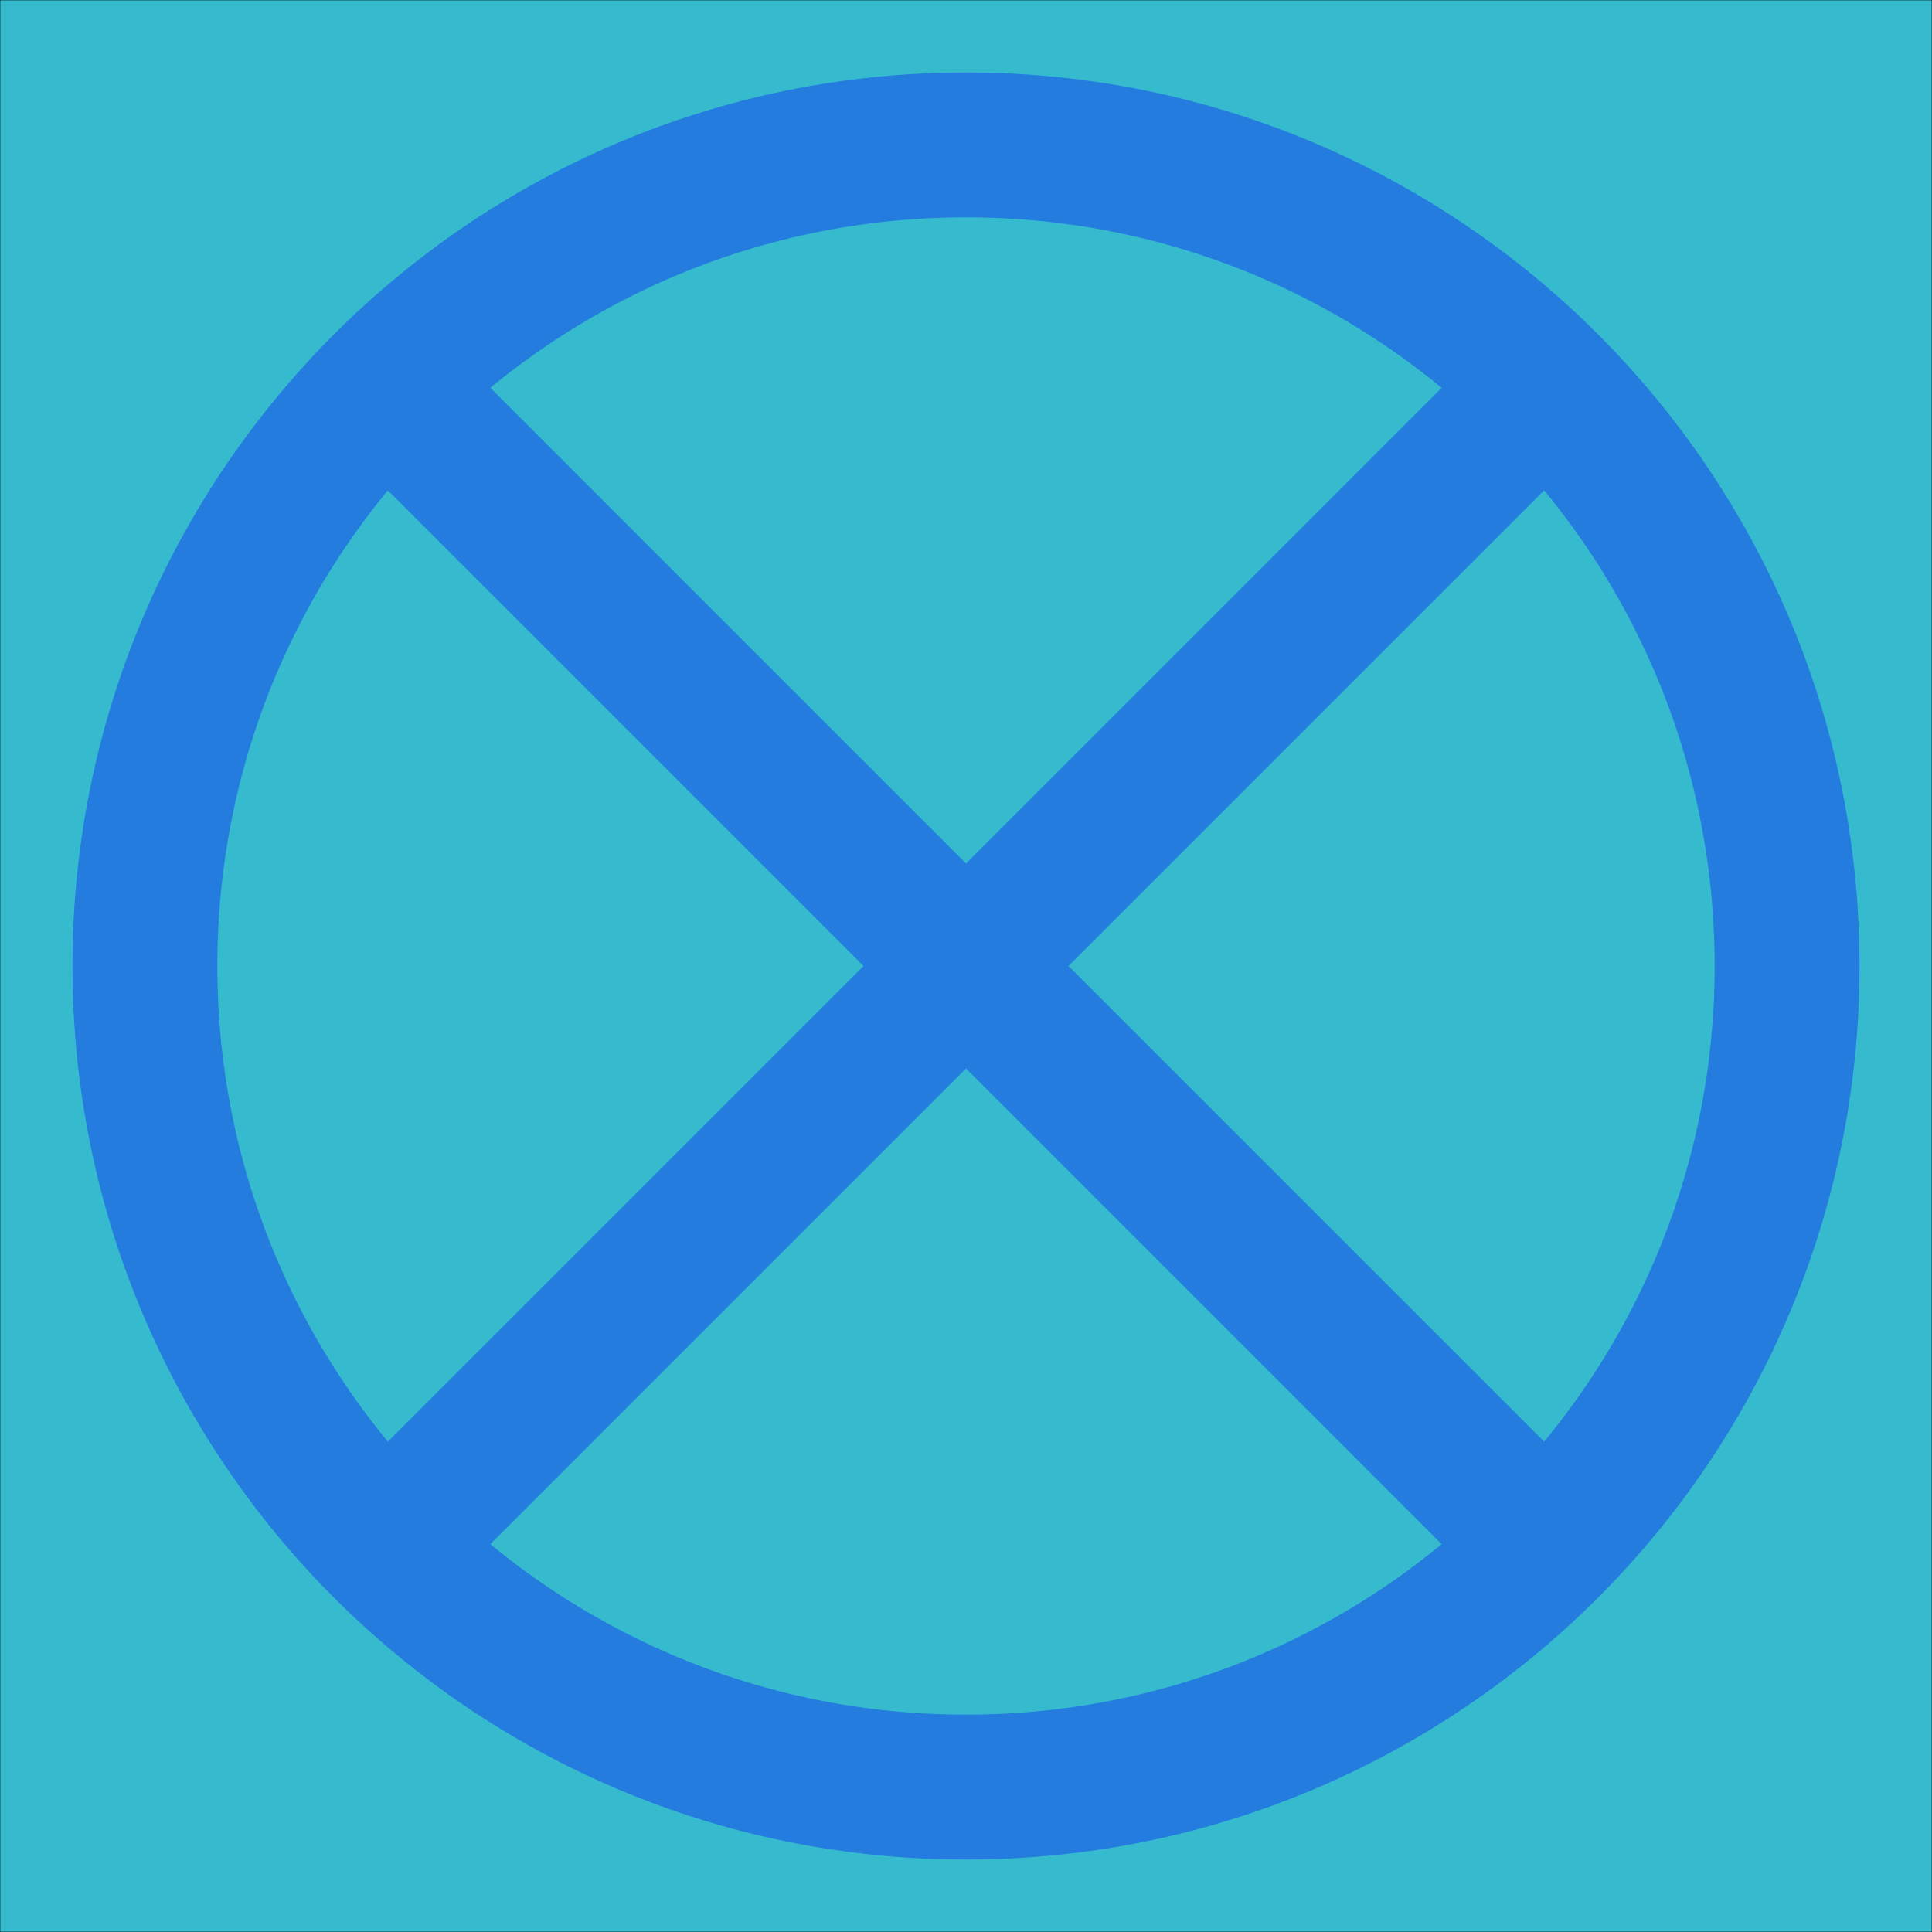
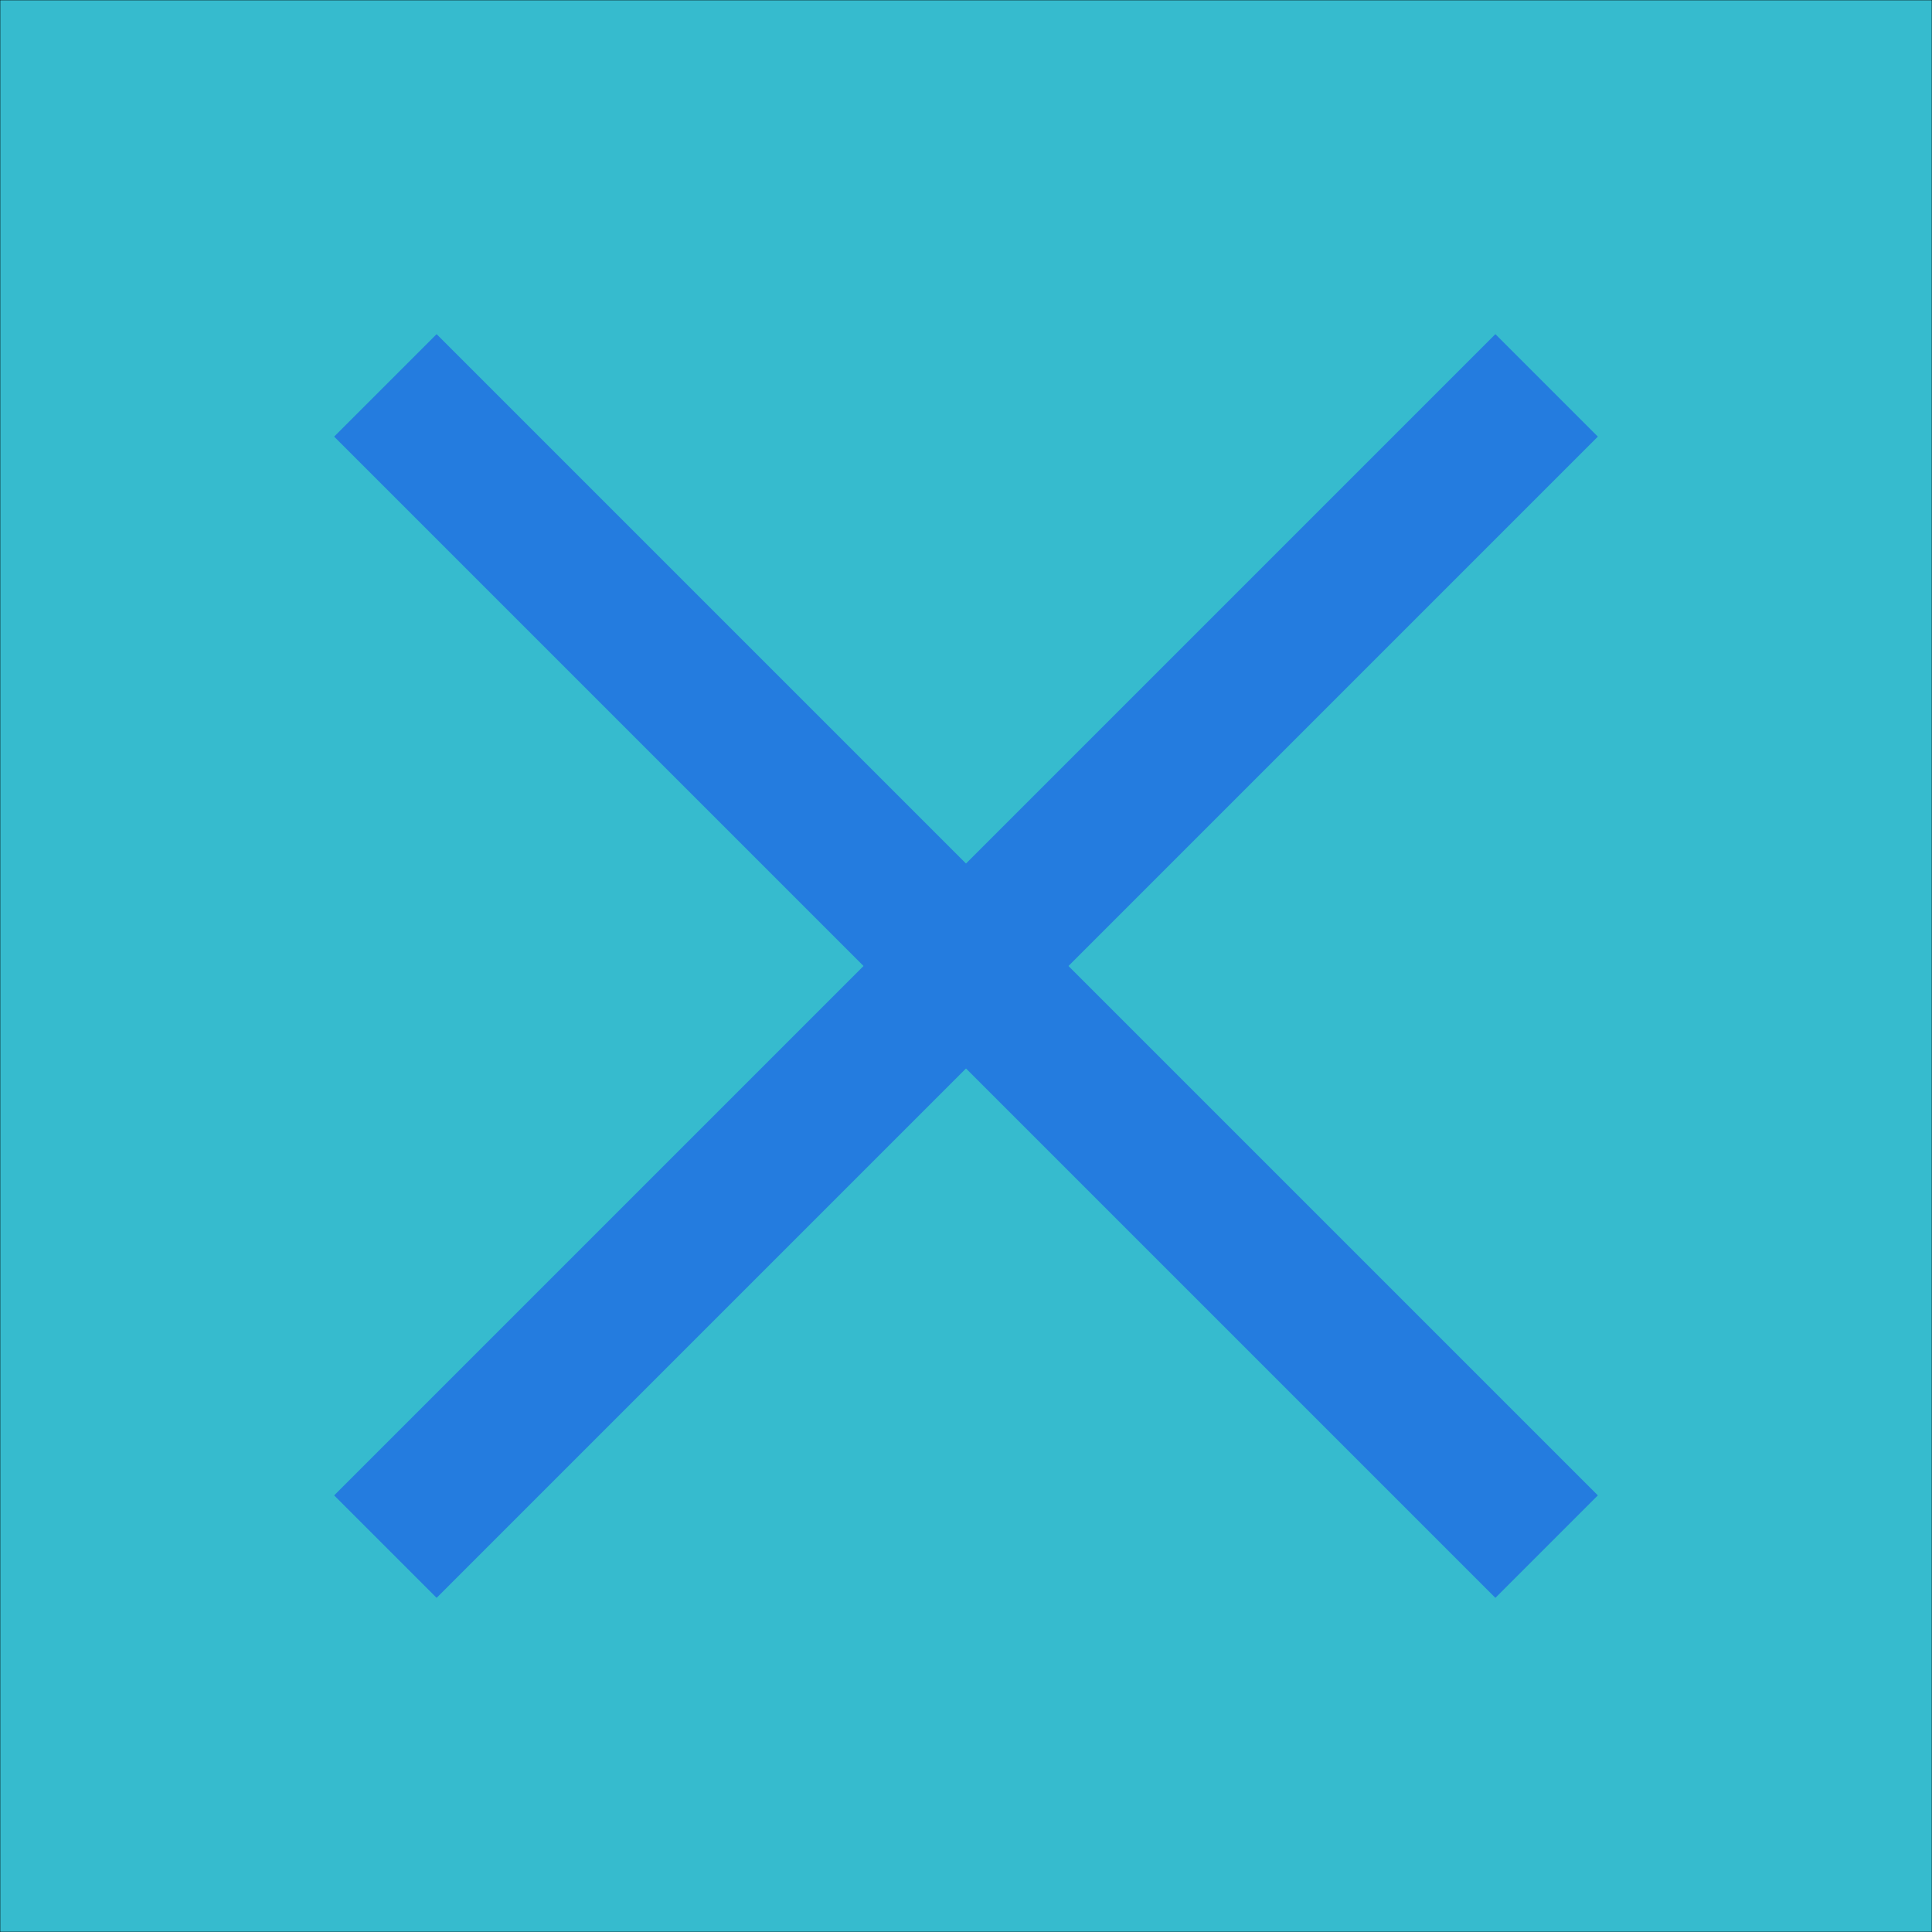
<svg xmlns="http://www.w3.org/2000/svg" version="1.1" width="40" height="40.0" font-size="1" viewBox="0 0 40 40">
  <g>
    <g fill="rgb(0,0,0)" fill-opacity="0.0">
      <g stroke="rgb(0,0,0)" stroke-opacity="1.0" stroke-width="1.0e-2" stroke-linecap="butt" stroke-linejoin="miter" font-size="1.0em" stroke-miterlimit="10.0">
        <g transform="matrix(1.0,0.0,0.0,1.0,20,20.0)">
          <g fill="rgb(54,187,206)" fill-opacity="1.0">
            <g fill="rgb(54,187,206)" fill-opacity="1.0">
              <g fill="rgb(54,187,206)" fill-opacity="1.0">
                <path d="M 20,20.0 l -4.440892098500626e-15,-40.0 h -40.0 l -4.440892098500626e-15,40.0 Z" />
              </g>
            </g>
          </g>
          <g stroke="rgb(0,0,255)" stroke-opacity="1.0" stroke-width="3.0" opacity="0.336">
-             <g>
-               <path d="M 17.0,0.0 c 0.0,-9.389 -7.611,-17.0 -17 -17.0c -9.389,-5.749006884334512e-16 -17.0,7.611 -17.0 17c -1.1498013768669025e-15,9.389 7.611,17.0 17 17.0c 9.389,1.7247020653003537e-15 17.0,-7.611 17 -17Z" />
-             </g>
            <path d="M -12.021,-12.021 l 24.042,24.042 " />
            <path d="M -12.021,12.021 l 24.042,-24.042 " />
          </g>
        </g>
      </g>
    </g>
  </g>
</svg>
